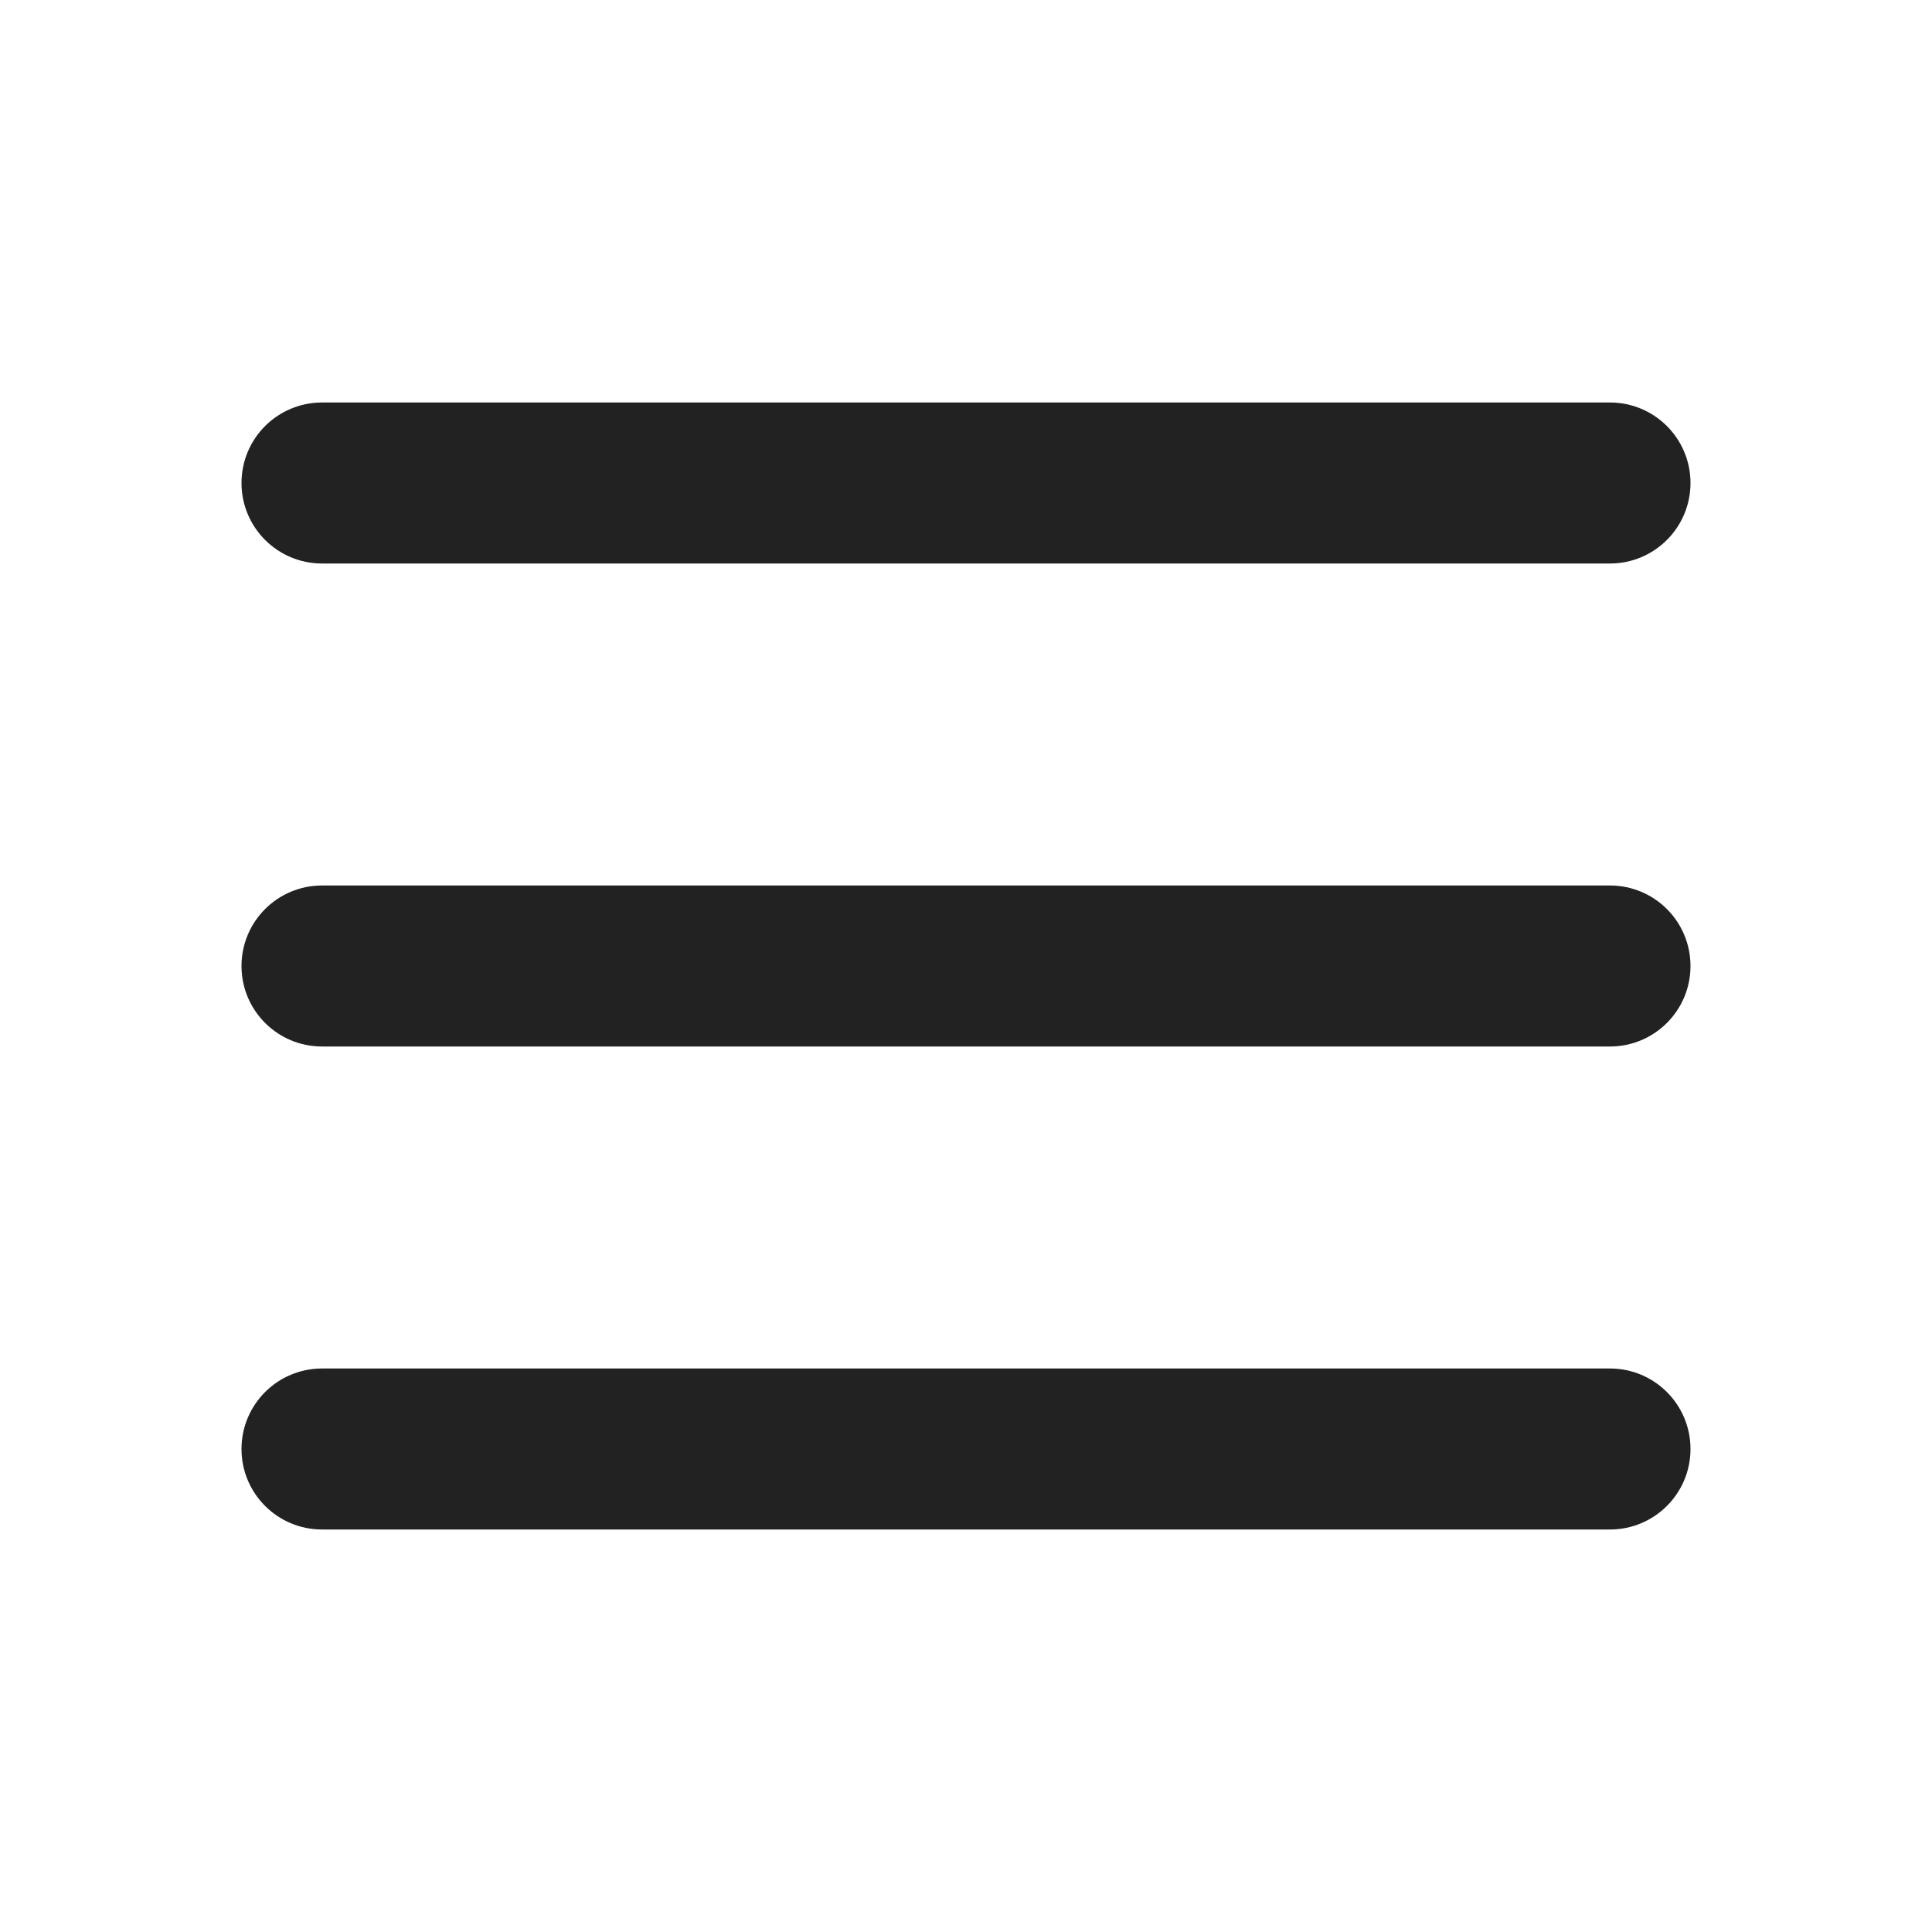
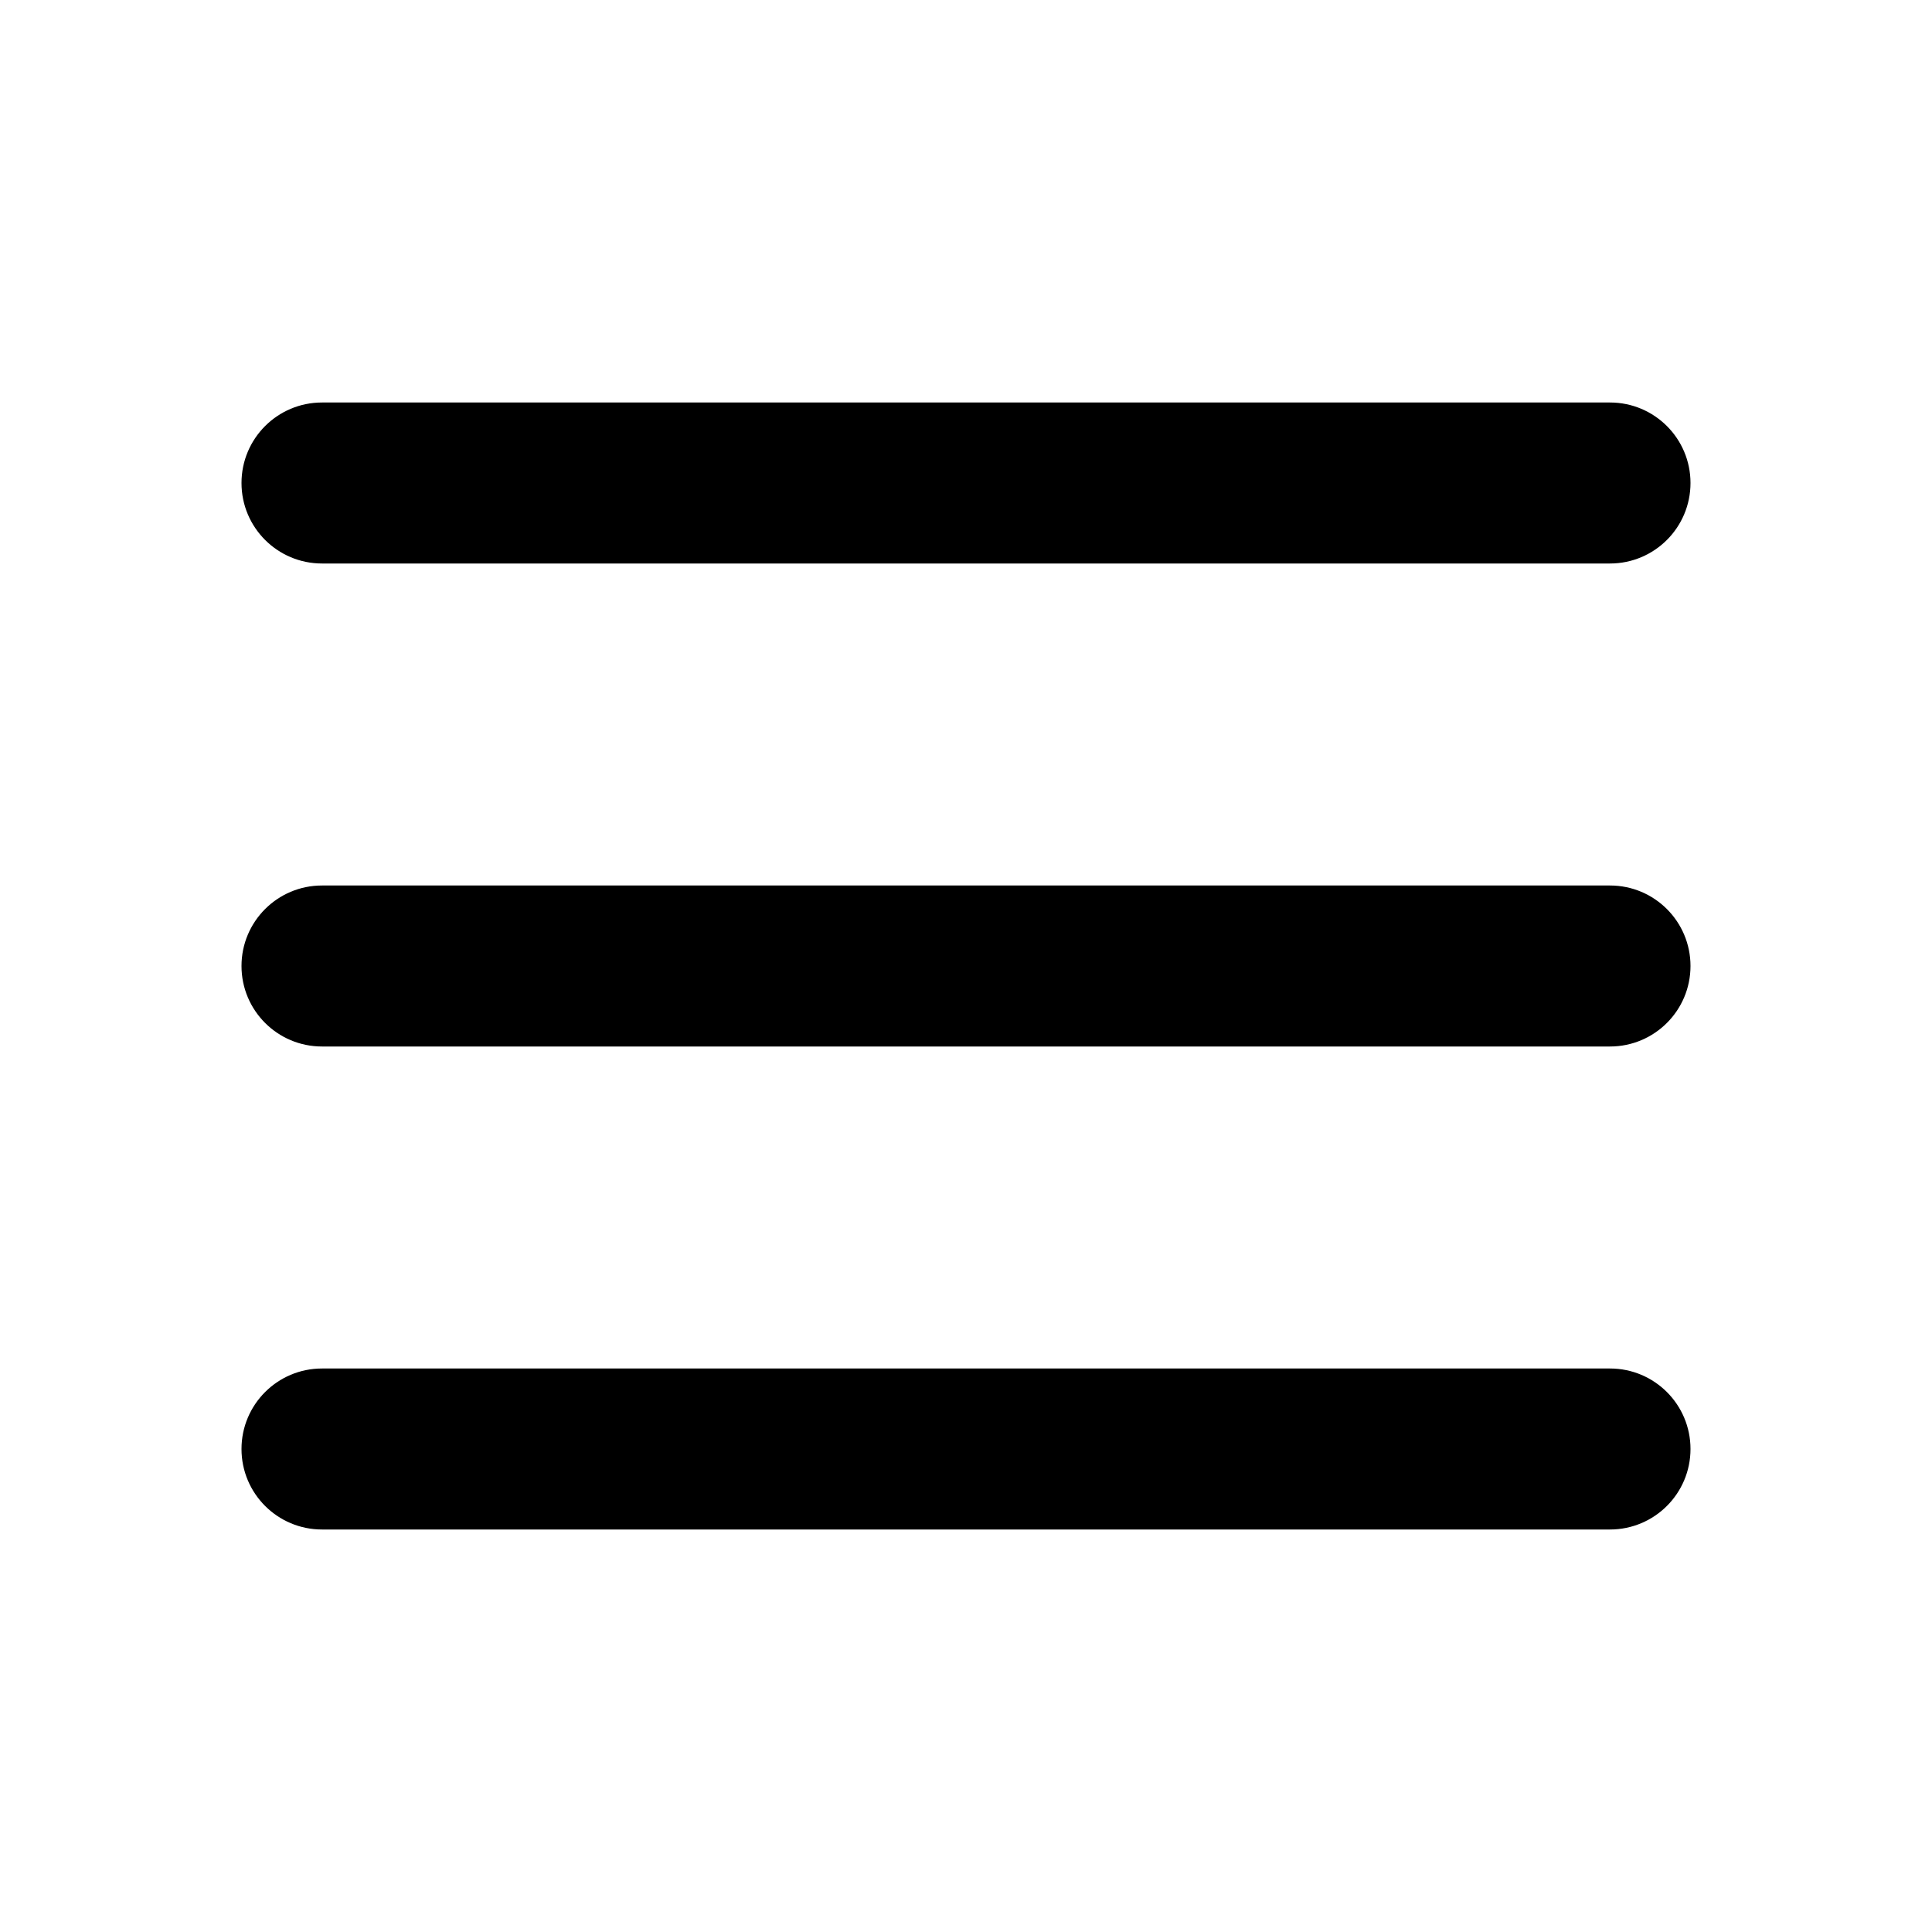
- <svg xmlns="http://www.w3.org/2000/svg" width="24" height="24" viewBox="0 0 24 24" fill="none">
-   <rect x="3" y="5" width="18" height="2" rx="1" fill="#222222" />
-   <rect x="3" y="11" width="18" height="2" rx="1" fill="#222222" />
-   <rect x="3" y="17" width="18" height="2" rx="1" fill="#222222" />
+ <svg xmlns="http://www.w3.org/2000/svg" width="24" height="24" viewBox="0 0 24 24" fill="currentColor">
+   <rect x="3" y="5" width="18" height="2" rx="1" fill="currentColor" />
+   <rect x="3" y="11" width="18" height="2" rx="1" fill="currentColor" />
+   <rect x="3" y="17" width="18" height="2" rx="1" fill="currentColor" />
</svg>
